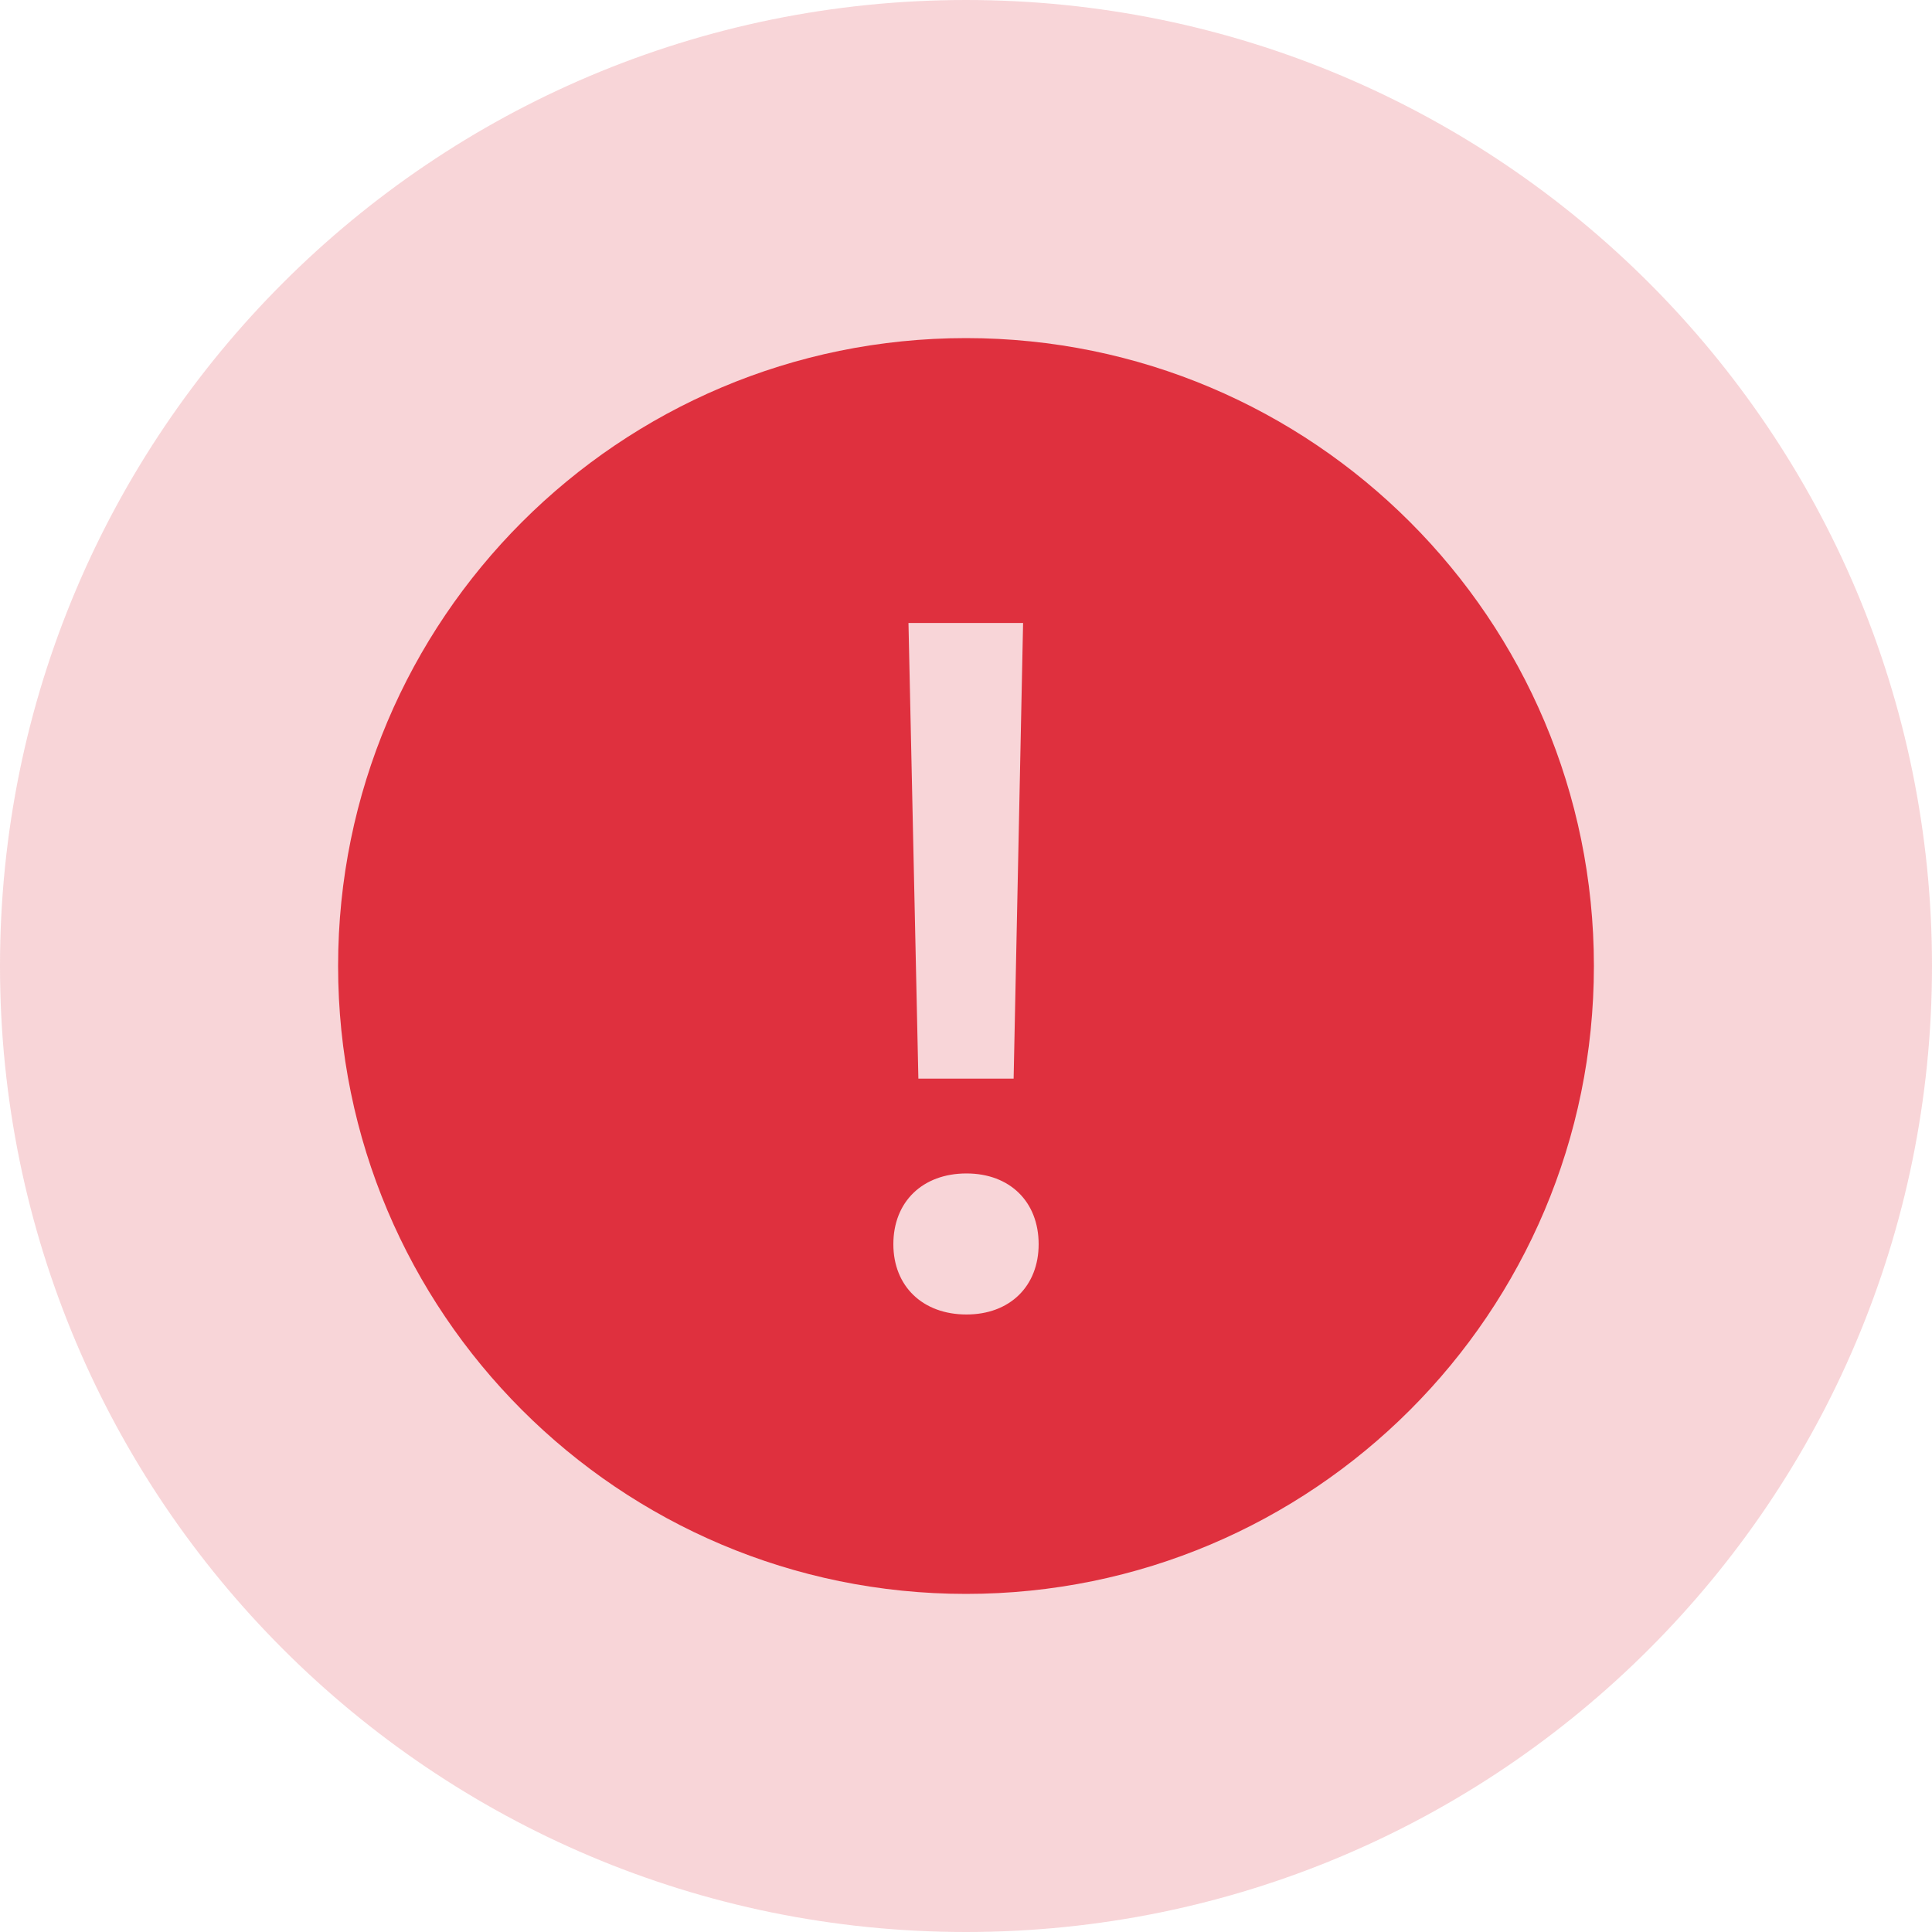
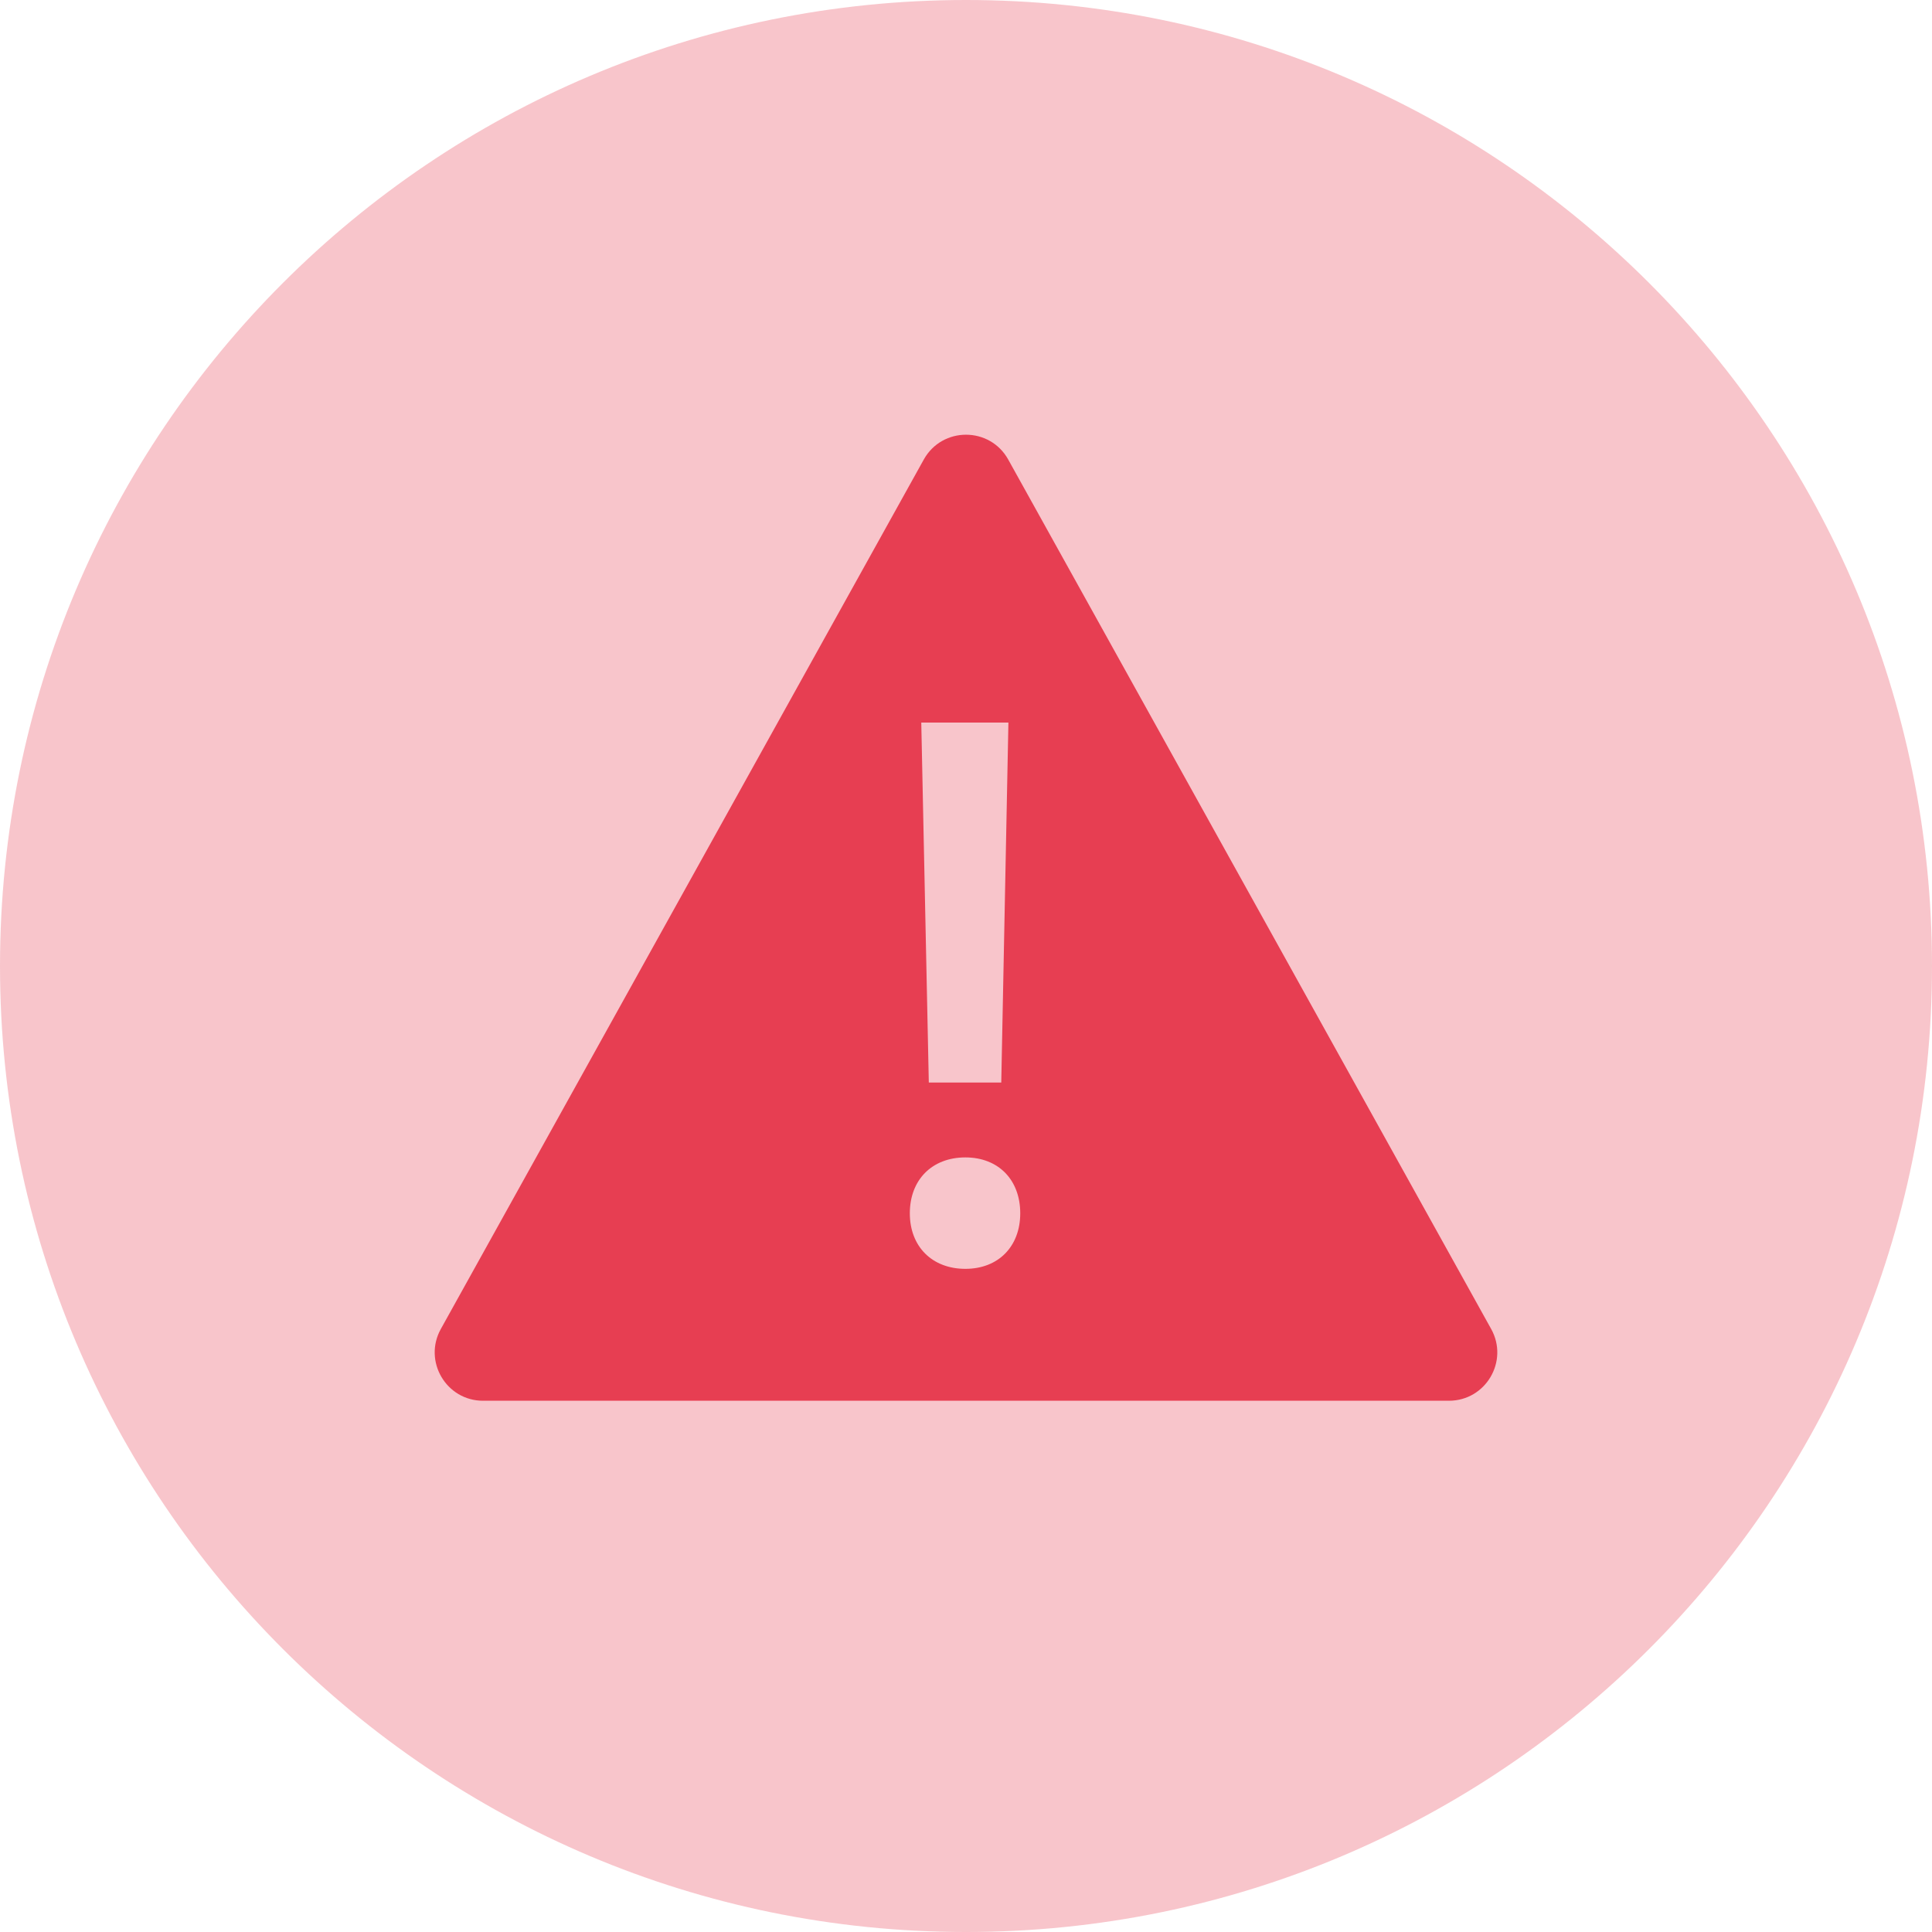
- <svg xmlns="http://www.w3.org/2000/svg" width="40" height="40" fill="none" viewBox="0 0 40 40">
-   <circle cx="20" cy="20" r="20" fill="#DF303E" fill-opacity=".2" />
-   <path fill="#DF303E" fill-rule="evenodd" d="M20 33c7.18 0 13-5.82 13-13S27.18 7 20 7 7 12.82 7 20s5.82 13 13 13zm-.986-10.668l-.205-9.434h2.373l-.196 9.434h-1.972zm2.49 3.428c0 .869-.596 1.455-1.494 1.455-.908 0-1.514-.586-1.514-1.455 0-.88.606-1.465 1.514-1.465.898 0 1.494.586 1.494 1.465z" clip-rule="evenodd" />
+ <svg xmlns="http://www.w3.org/2000/svg" width="40" height="40" viewBox="0 0 40 40" fill="none">
+   <circle opacity="0.3" cx="20" cy="20" r="20" fill="#E73E52" />
+   <path fill-rule="evenodd" clip-rule="evenodd" d="M20.874 9.514C20.493 8.829 19.507 8.829 19.126 9.514L9.127 27.515C8.757 28.182 9.239 29.001 10.001 29.001H29.998C30.761 29.001 31.243 28.182 30.873 27.515L20.874 9.514ZM19.23 22.413L19.074 14.96H20.878L20.73 22.413H19.23ZM21.123 25.12C21.123 25.807 20.67 26.27 19.987 26.27C19.297 26.27 18.837 25.807 18.837 25.12C18.837 24.426 19.297 23.963 19.987 23.963C20.67 23.963 21.123 24.426 21.123 25.12Z" fill="#E73E52" />
</svg>
